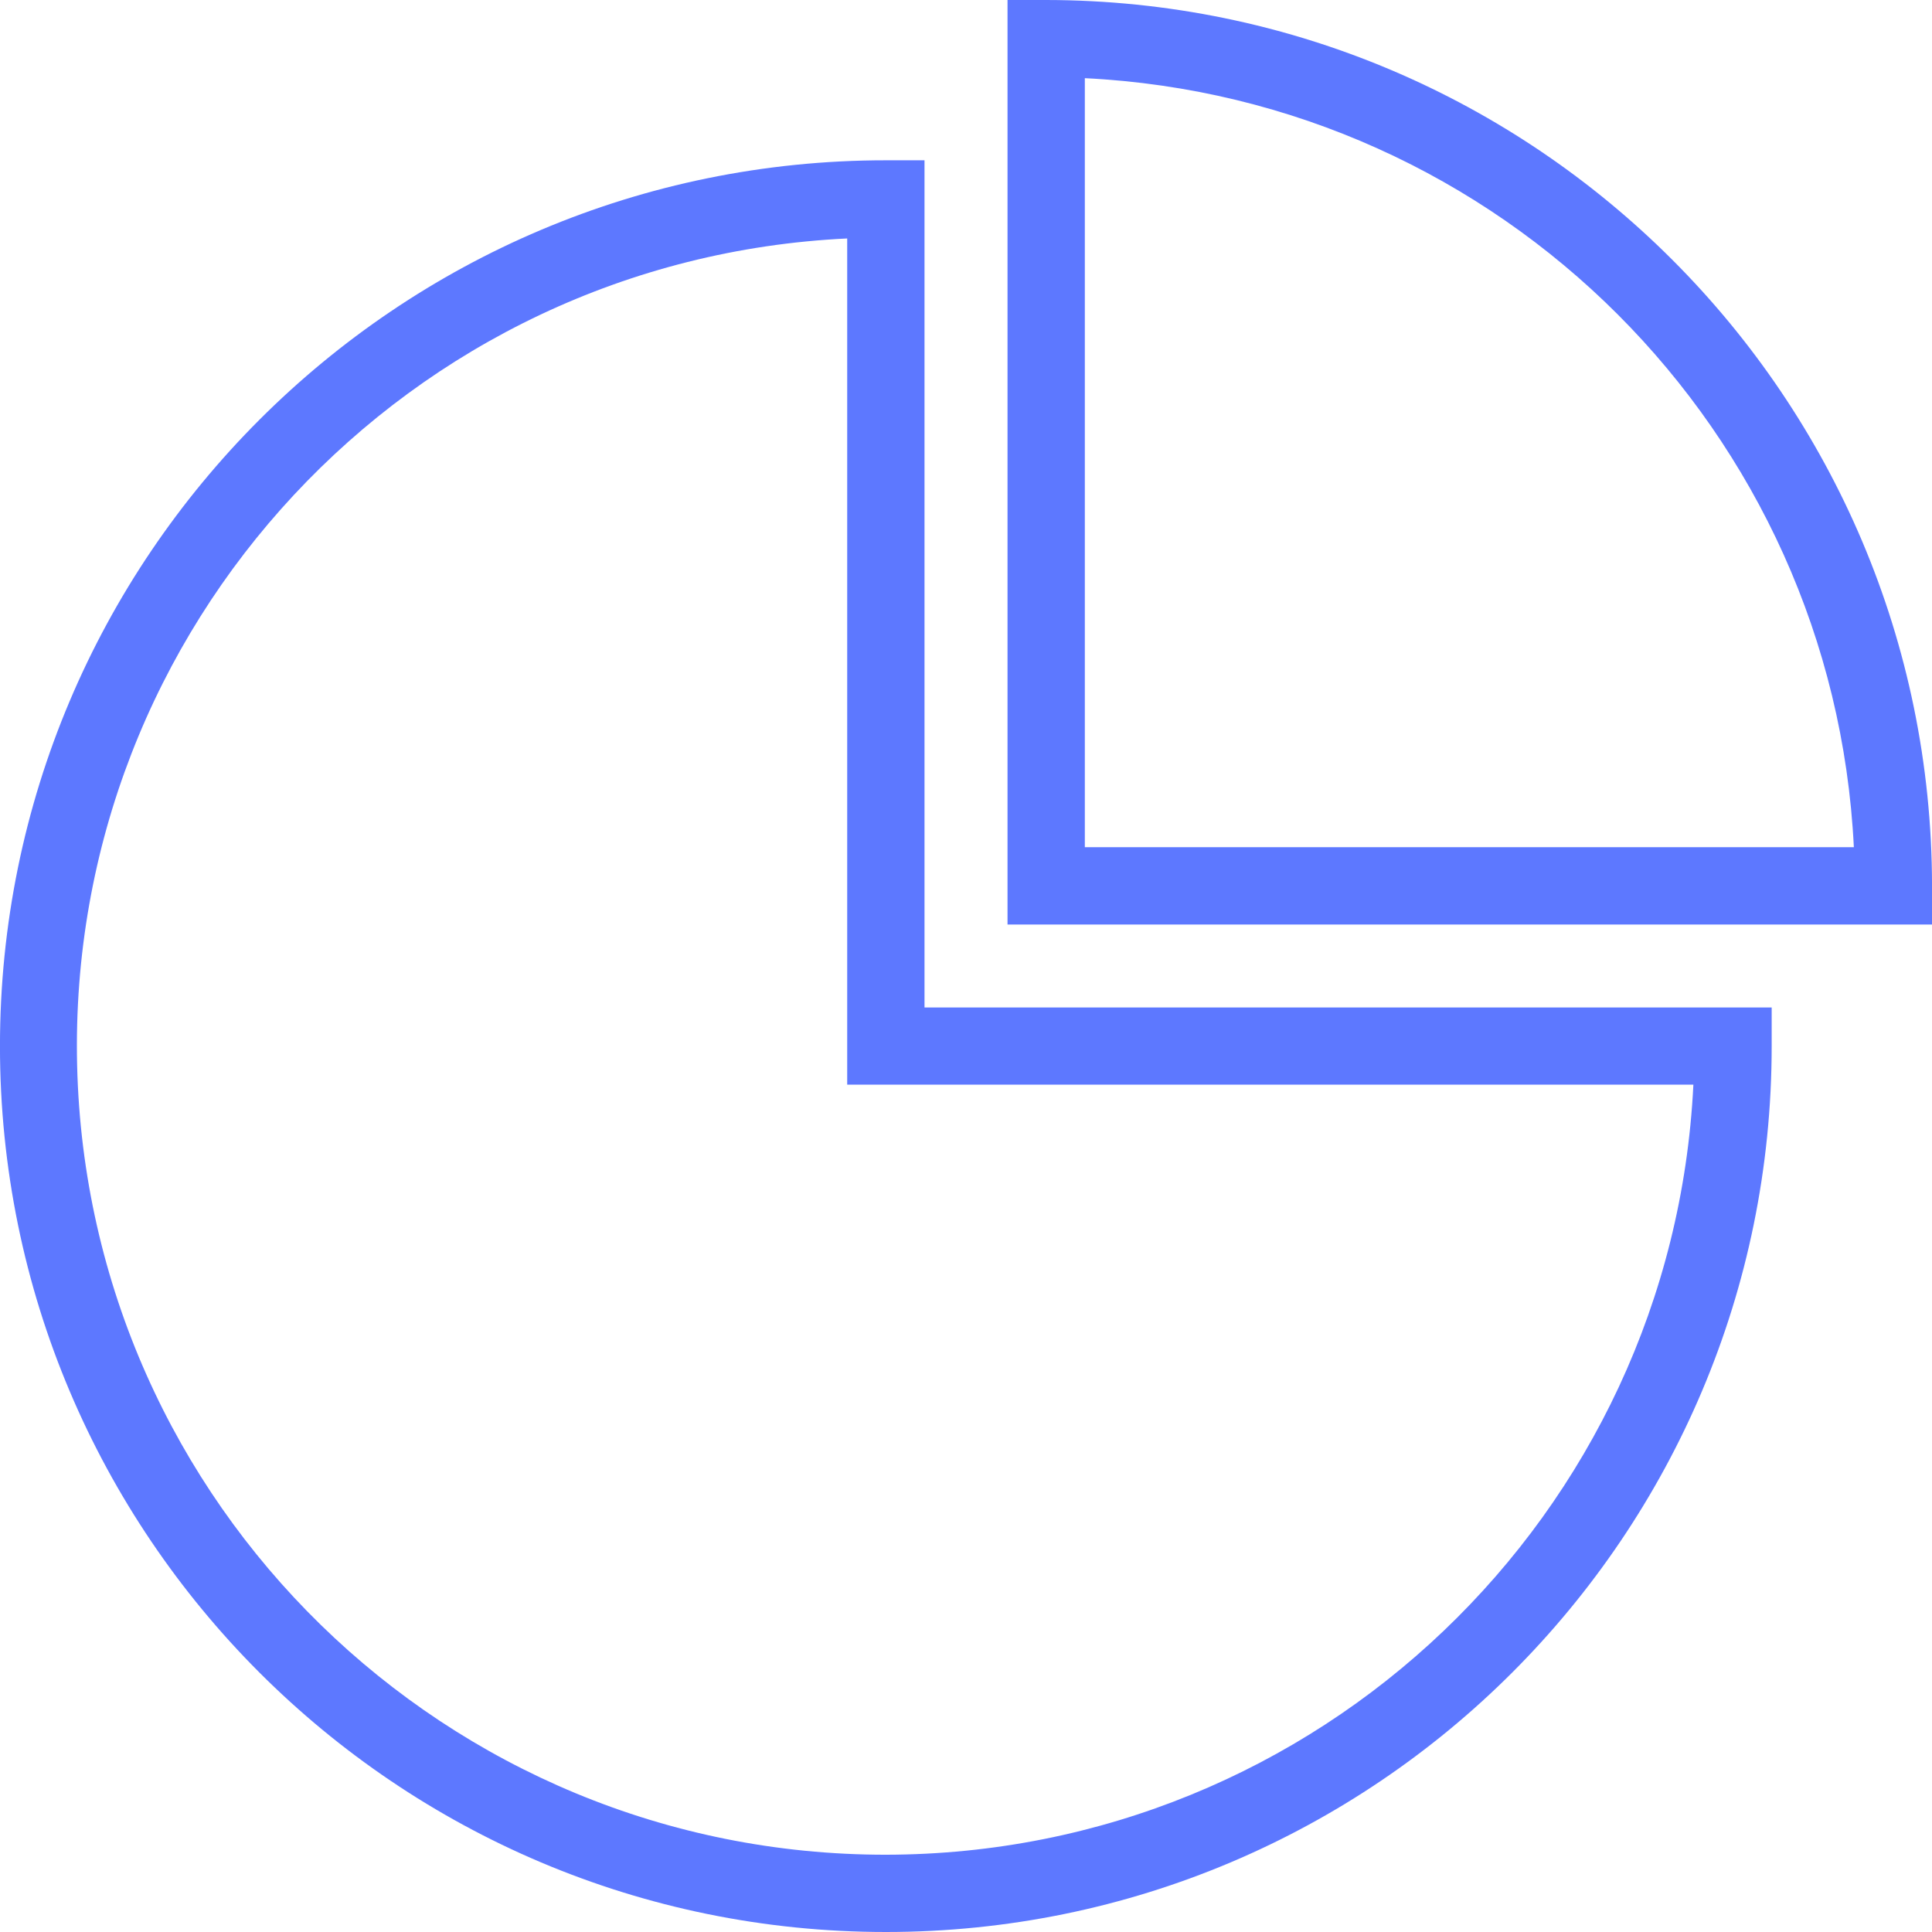
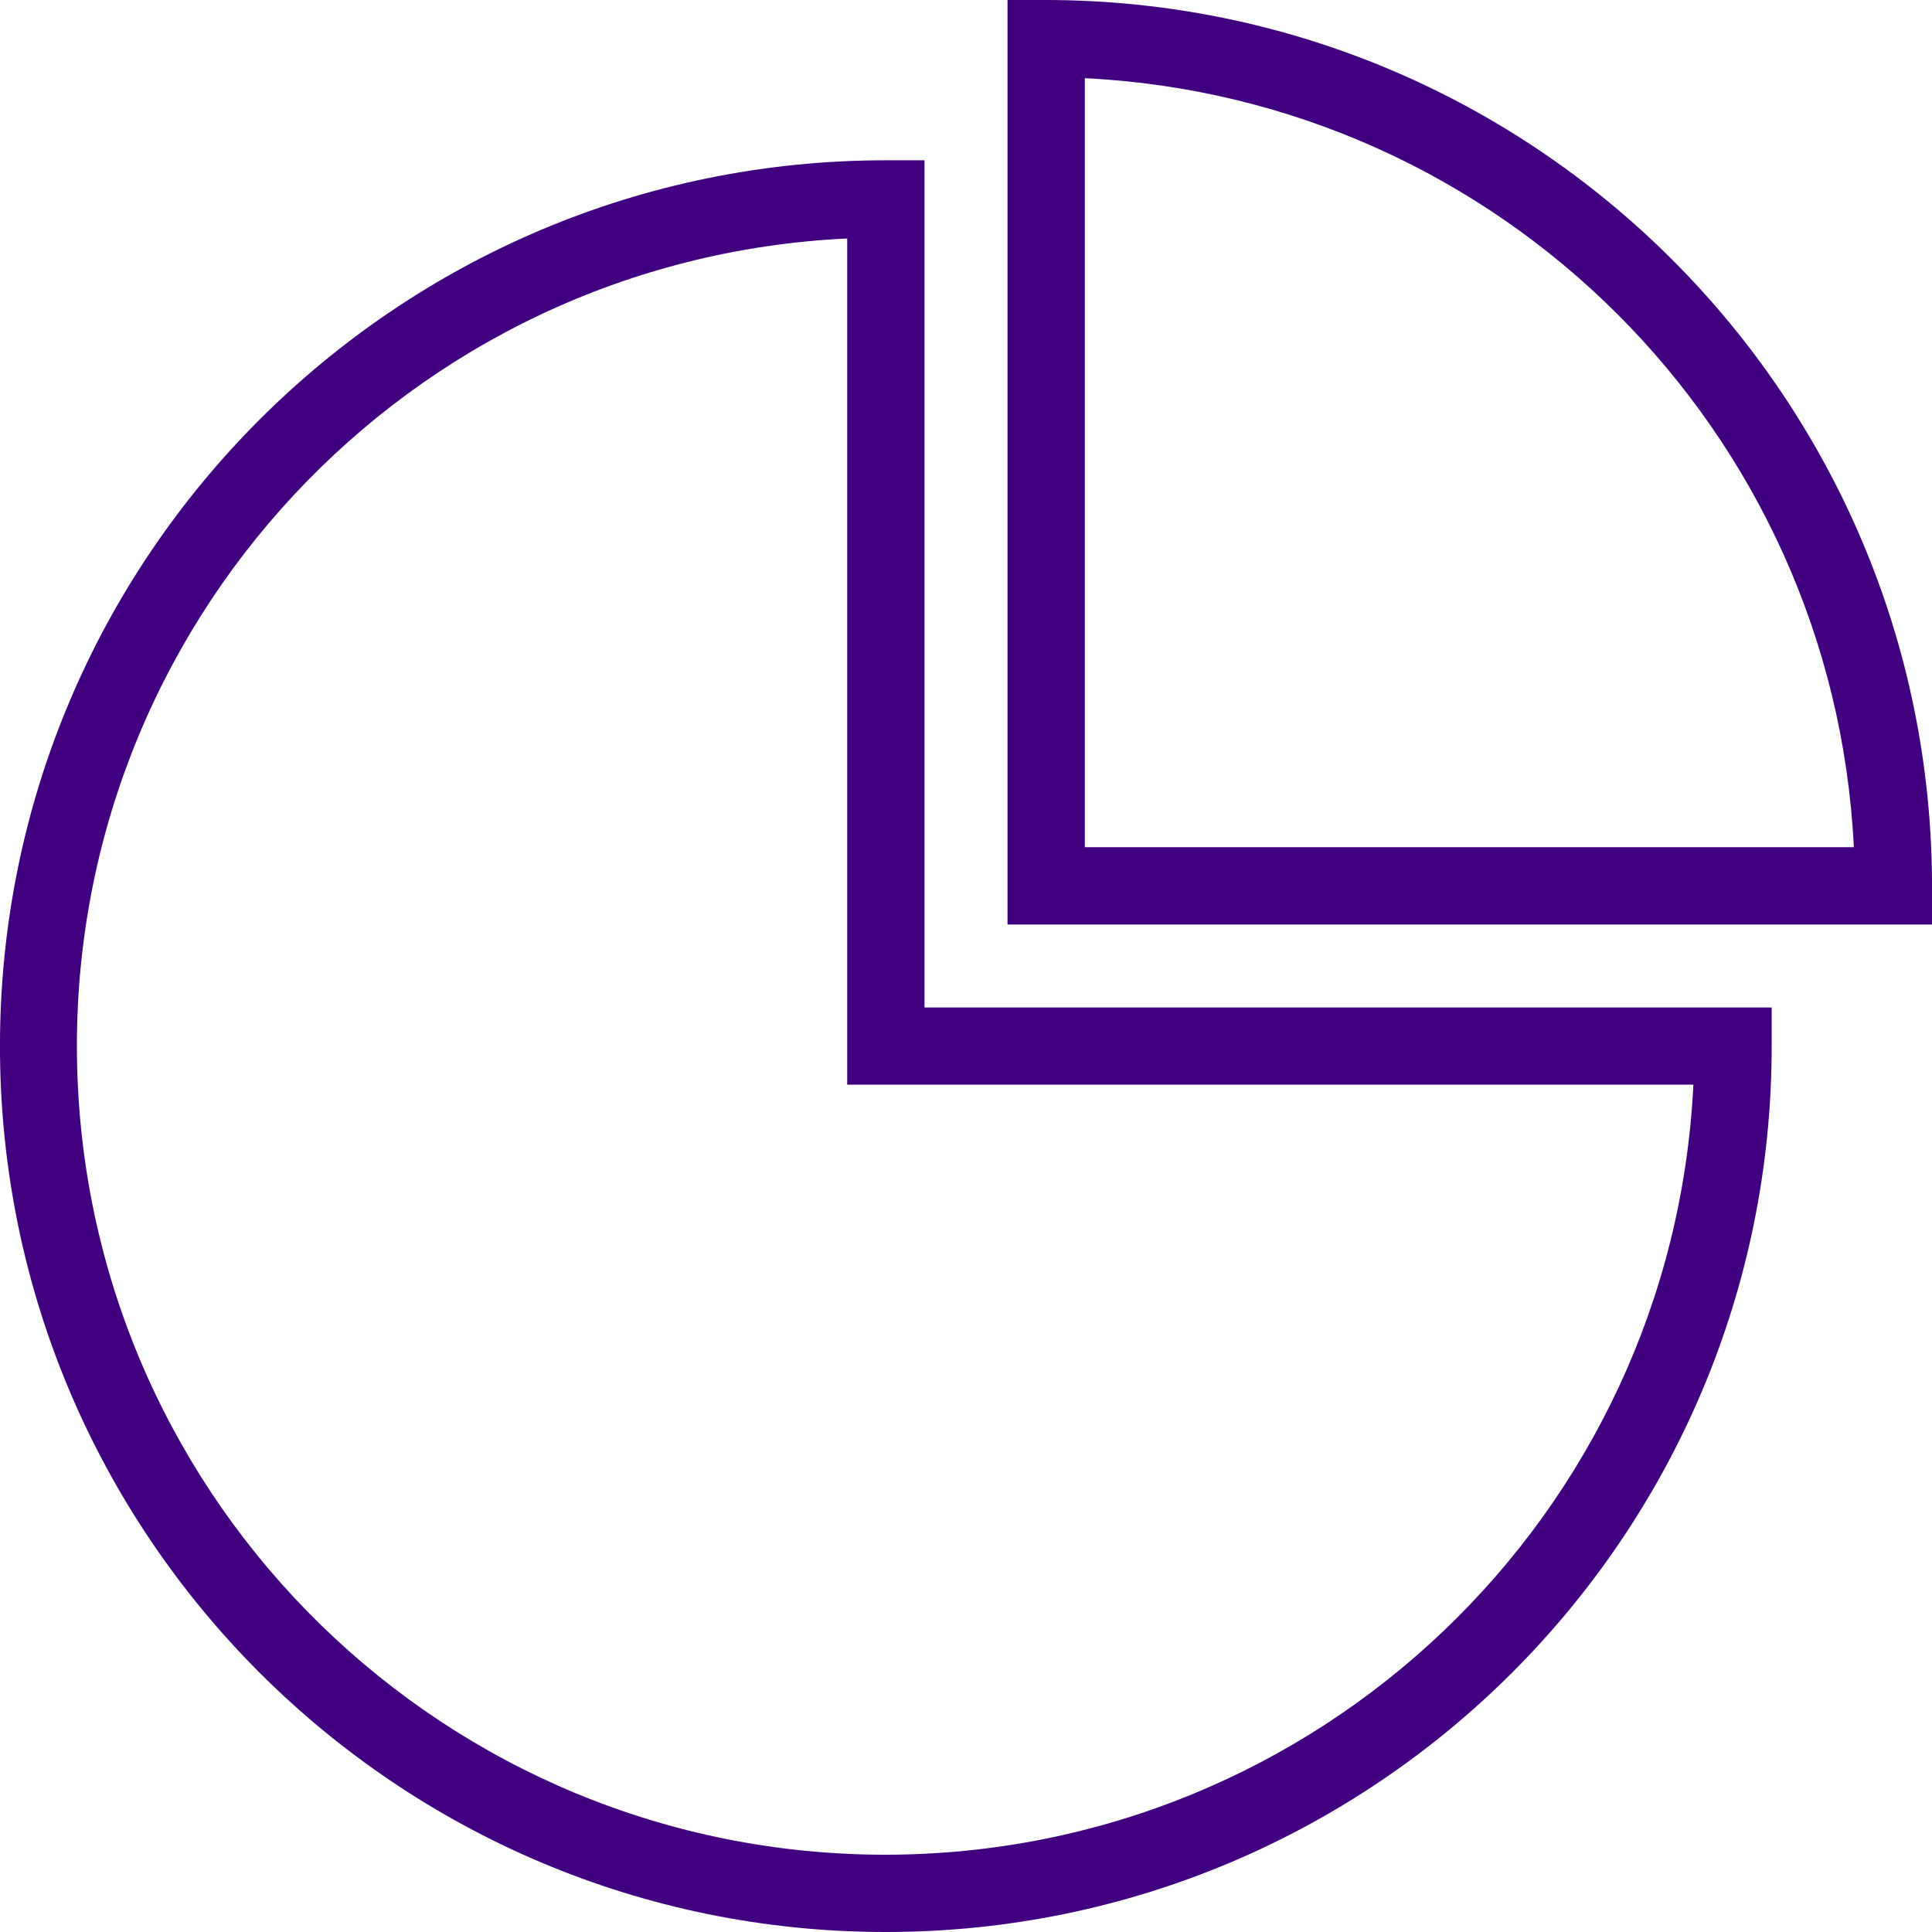
<svg xmlns="http://www.w3.org/2000/svg" id="_101-pie-chart" data-name="101-pie-chart" width="63.93" height="63.93" viewBox="0 0 63.93 63.93">
  <g id="Group_1237" data-name="Group 1237" transform="translate(0 5.304)">
    <g id="Group_1236" data-name="Group 1236">
-       <path id="Path_1444" data-name="Path 1444" d="M30.592,68.88V40.846H29.313A29.313,29.313,0,1,0,58.625,70.159V68.88H30.592ZM29.313,96.915a26.756,26.756,0,0,1-1.279-53.482v28h28A26.789,26.789,0,0,1,29.313,96.915Z" transform="translate(0 -40.846)" fill="#5d78ff" />
+       <path id="Path_1444" data-name="Path 1444" d="M30.592,68.88V40.846H29.313A29.313,29.313,0,1,0,58.625,70.159V68.88H30.592ZM29.313,96.915a26.756,26.756,0,0,1-1.279-53.482v28h28A26.789,26.789,0,0,1,29.313,96.915Z" transform="translate(0 -40.846)" fill="#400080" />
    </g>
  </g>
  <g id="Group_1239" data-name="Group 1239" transform="translate(33.339)">
    <g id="Group_1238" data-name="Group 1238">
-       <path id="Path_1445" data-name="Path 1445" d="M258.01,0h-1.279V30.592h30.592V29.313A29.346,29.346,0,0,0,258.01,0Zm1.279,28.034V2.587a26.794,26.794,0,0,1,25.447,25.447H259.288Z" transform="translate(-256.731)" fill="#5d78ff" />
+       <path id="Path_1445" data-name="Path 1445" d="M258.01,0h-1.279V30.592h30.592V29.313A29.346,29.346,0,0,0,258.01,0Zm1.279,28.034V2.587a26.794,26.794,0,0,1,25.447,25.447H259.288Z" transform="translate(-256.731)" fill="#400080" />
    </g>
  </g>
</svg>
